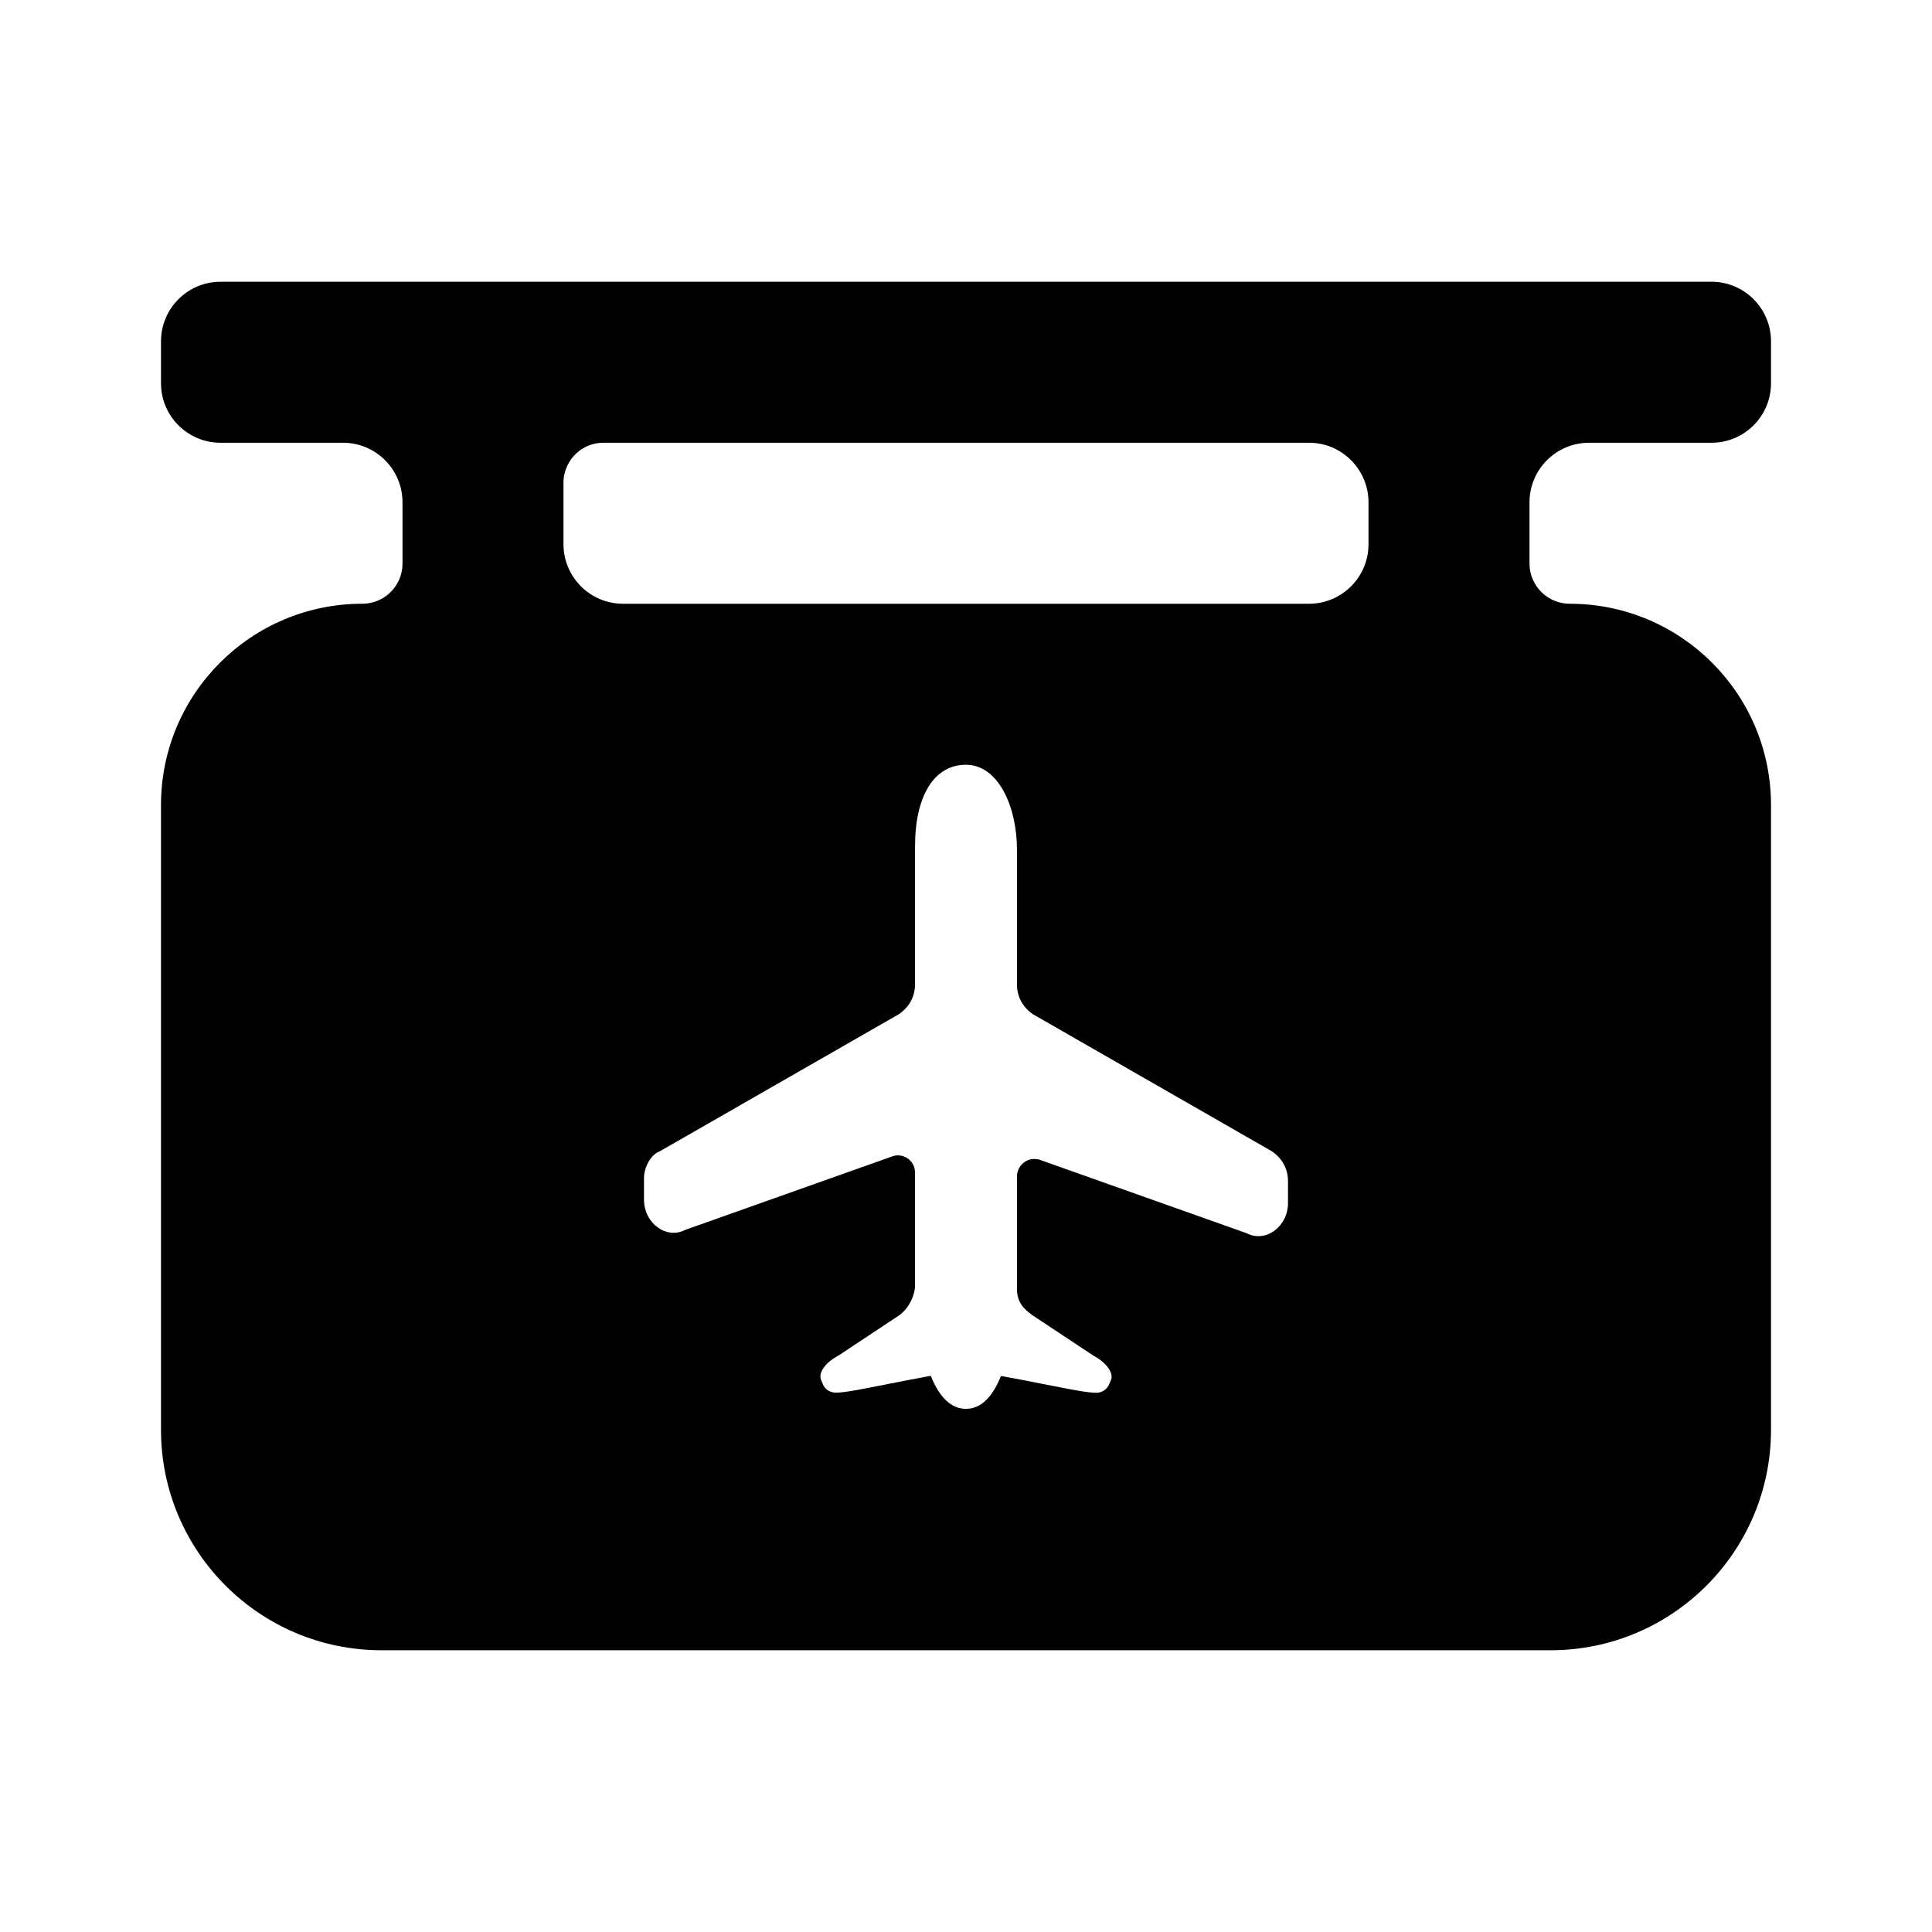
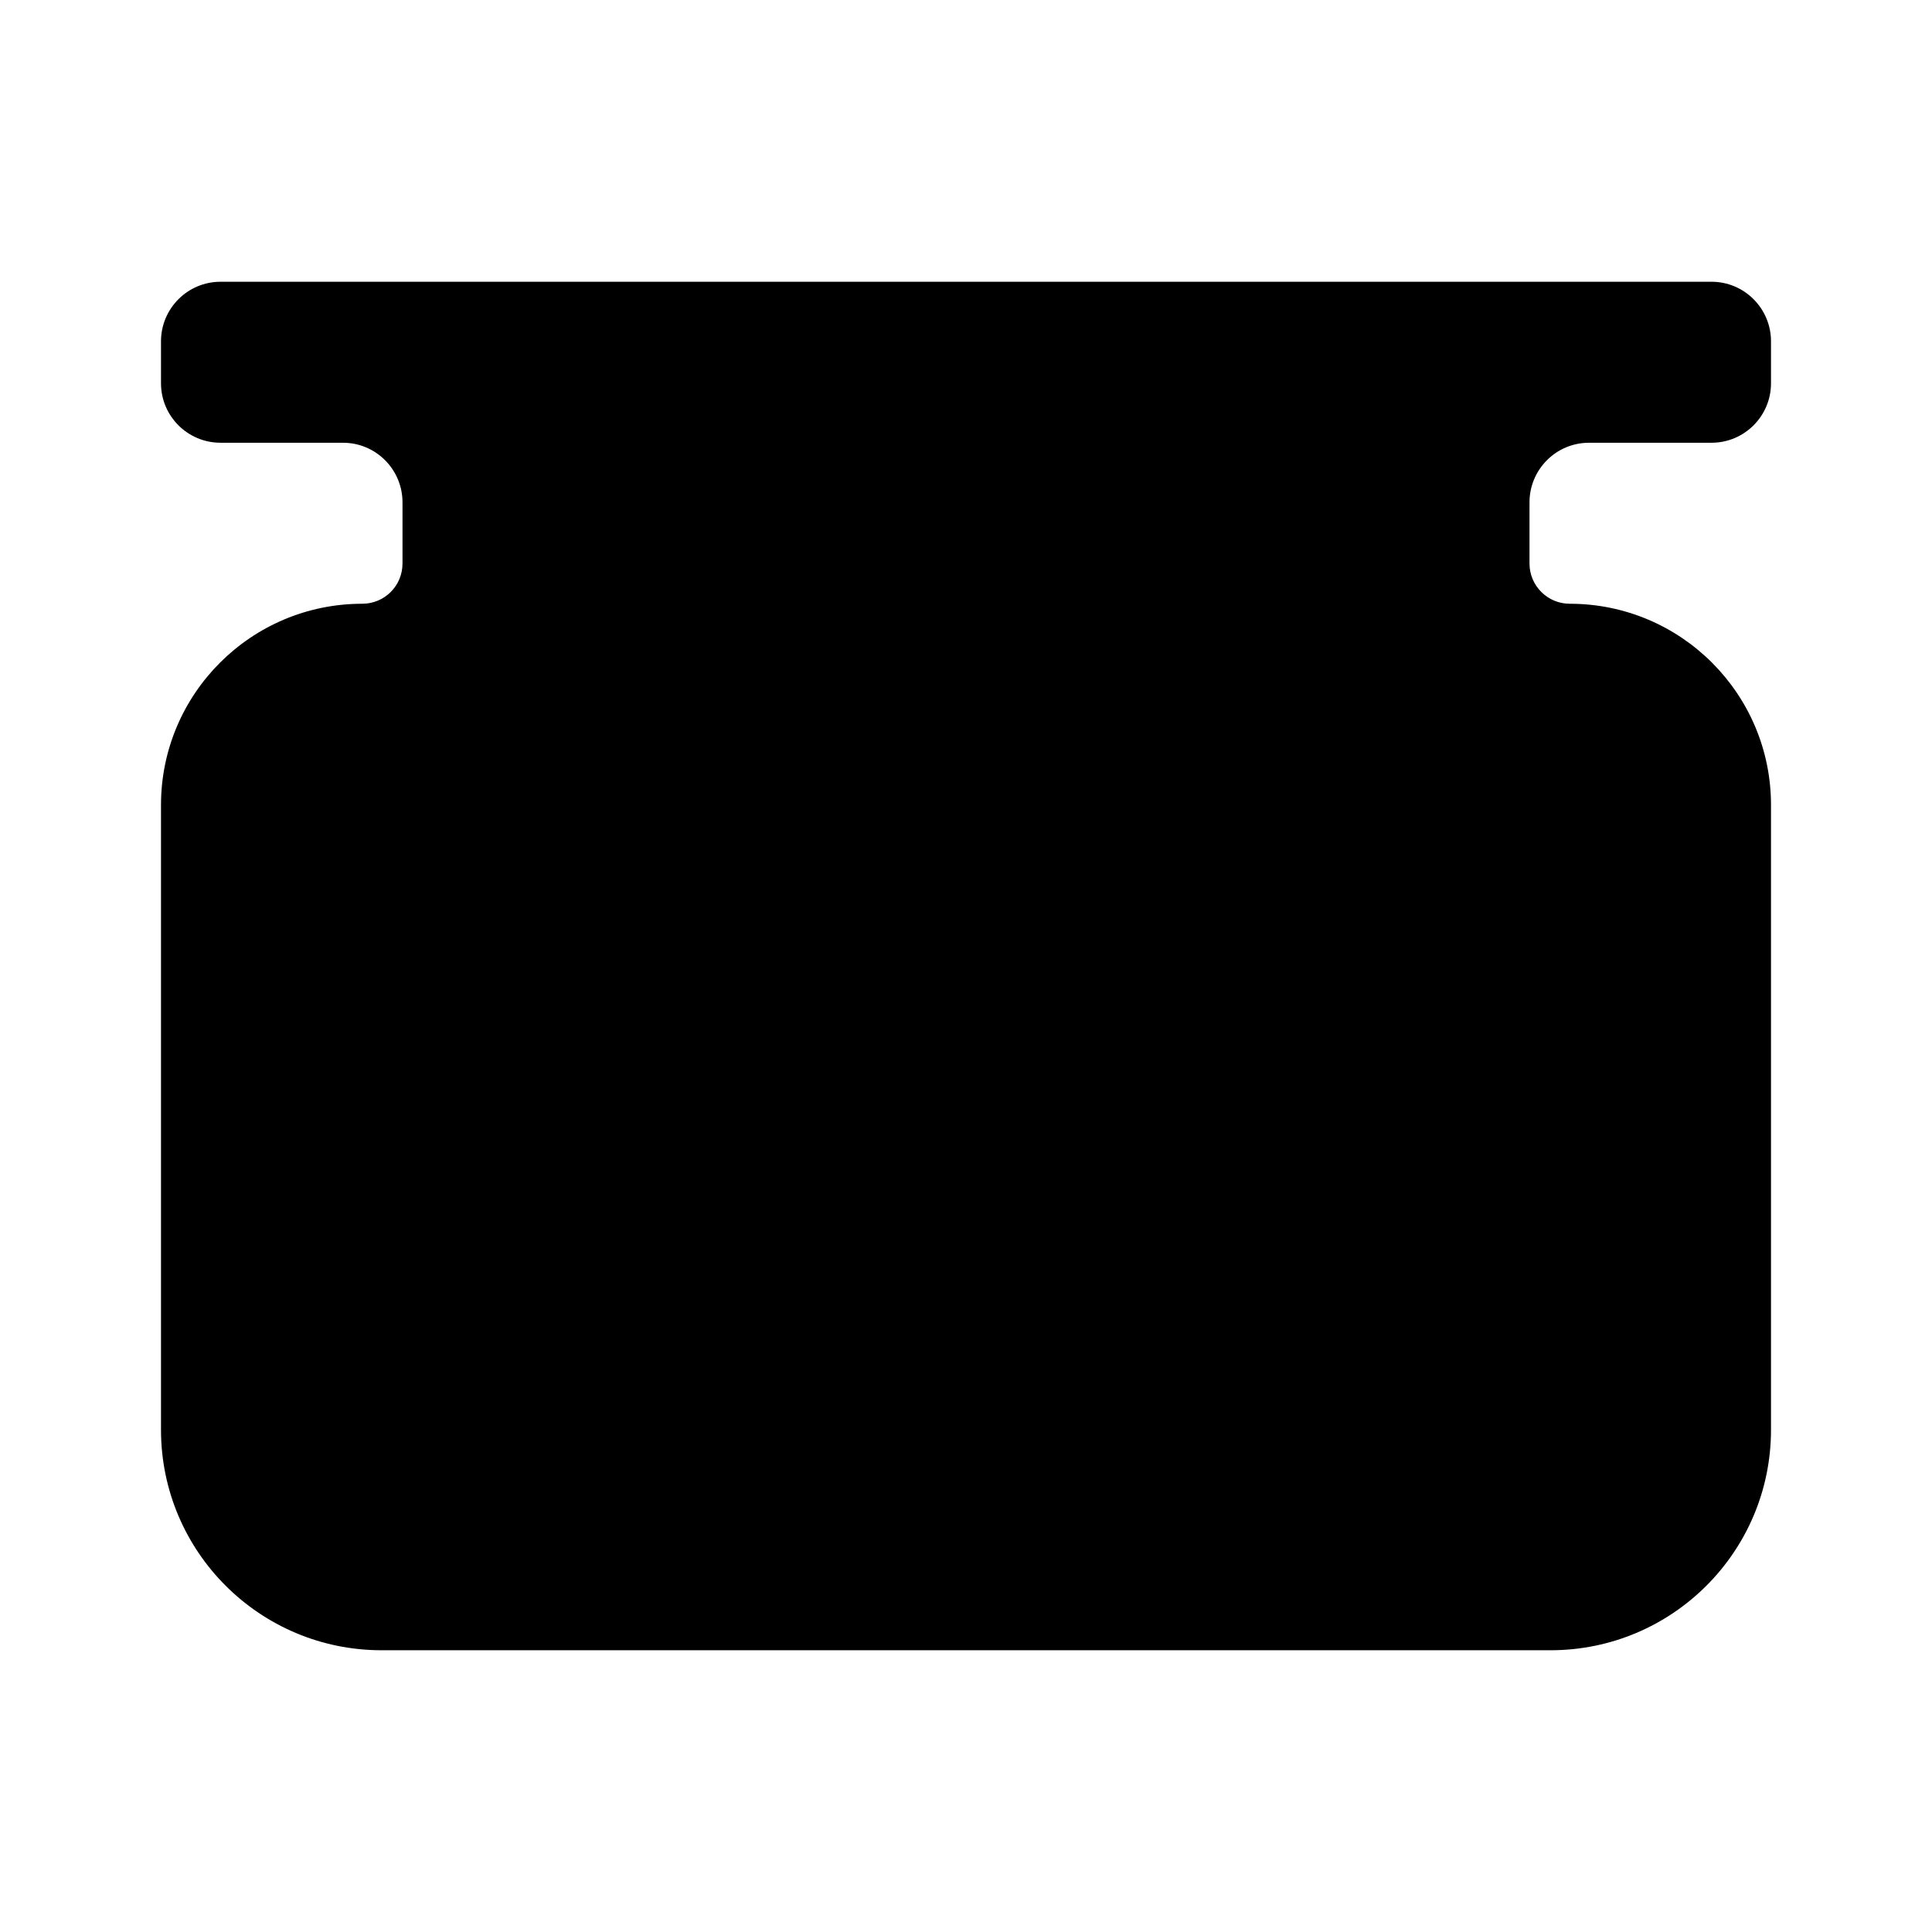
<svg xmlns="http://www.w3.org/2000/svg" width="24" height="24" viewBox="0 0 24 24">
-   <path fill-rule="evenodd" d="M7.494 5.5c-.266 0-.477.209-.494.469v.792c0 .408.331.739.74.739h8.521c.408 0 .739-.331.739-.739V6.24c0-.408-.331-.74-.739-.74H7.494zm5.139 5.055c0-.54-.235-1.055-.633-1.055s-.633.39-.633 1.014v1.709c0 .166-.079.291-.198.374l-2.971 1.704c-.119.042-.198.208-.198.333v.269c0 .291.277.499.515.374l2.575-.914c.119-.042.277.042.277.208v1.395c0 .125-.079.291-.198.374l-.753.499c-.159.083-.263.217-.211.316.002.003.004.008.006.014.013.035.041.106.134.127.075.018.305-.028.649-.096.156-.031.336-.066.536-.103.009-.002.019-.004.033-.005.11.273.256.409.437.409.18 0 .325-.136.434-.408l.036.006c.2.036.379.072.536.103.344.068.574.113.649.096.093-.022.121-.093.134-.127.002-.006.004-.011.006-.014.052-.098-.053-.232-.211-.316l-.753-.499c-.119-.083-.198-.168-.198-.334v-1.395c0-.125.119-.249.277-.208l2.575.914c.238.125.515-.083.515-.374v-.268c0-.166-.079-.291-.198-.374l-2.971-1.704c-.119-.083-.198-.208-.198-.374v-1.668zM19.74 5.5h1.521c.408 0 .739-.331.739-.739V4.24c0-.408-.331-.74-.739-.74H2.74c-.409 0-.74.332-.74.74v.521c0 .408.331.739.74.739h1.521c.408 0 .739.332.739.74V7c0 .277-.223.5-.5.5C3.12 7.5 2 8.62 2 10v7.761C2 19.274 3.227 20.5 4.74 20.5h14.521c1.513 0 2.739-1.226 2.739-2.739V10c0-1.38-1.119-2.5-2.5-2.5-.275 0-.5-.223-.5-.5v-.76c0-.408.331-.74.74-.74z" clip-rule="evenodd" />
+   <path d="M7.494 5.5c-.266 0-.477.209-.494.469v.792c0 .408.331.739.74.739h8.521c.408 0 .739-.331.739-.739V6.24c0-.408-.331-.74-.739-.74H7.494zm5.139 5.055c0-.54-.235-1.055-.633-1.055s-.633.39-.633 1.014v1.709c0 .166-.079.291-.198.374l-2.971 1.704c-.119.042-.198.208-.198.333v.269c0 .291.277.499.515.374l2.575-.914c.119-.042.277.042.277.208v1.395c0 .125-.079.291-.198.374l-.753.499c-.159.083-.263.217-.211.316.002.003.004.008.006.014.013.035.041.106.134.127.075.018.305-.028.649-.096.156-.031.336-.066.536-.103.009-.002.019-.004.033-.005.11.273.256.409.437.409.18 0 .325-.136.434-.408l.036.006c.2.036.379.072.536.103.344.068.574.113.649.096.093-.022.121-.093.134-.127.002-.006.004-.011.006-.014.052-.098-.053-.232-.211-.316l-.753-.499c-.119-.083-.198-.168-.198-.334v-1.395c0-.125.119-.249.277-.208l2.575.914c.238.125.515-.083.515-.374v-.268c0-.166-.079-.291-.198-.374l-2.971-1.704c-.119-.083-.198-.208-.198-.374v-1.668zM19.74 5.5h1.521c.408 0 .739-.331.739-.739V4.24c0-.408-.331-.74-.739-.74H2.74c-.409 0-.74.332-.74.74v.521c0 .408.331.739.74.739h1.521c.408 0 .739.332.739.74V7c0 .277-.223.5-.5.5C3.12 7.5 2 8.62 2 10v7.761C2 19.274 3.227 20.5 4.74 20.5h14.521c1.513 0 2.739-1.226 2.739-2.739V10c0-1.38-1.119-2.5-2.5-2.5-.275 0-.5-.223-.5-.5v-.76c0-.408.331-.74.74-.74z" />
</svg>
